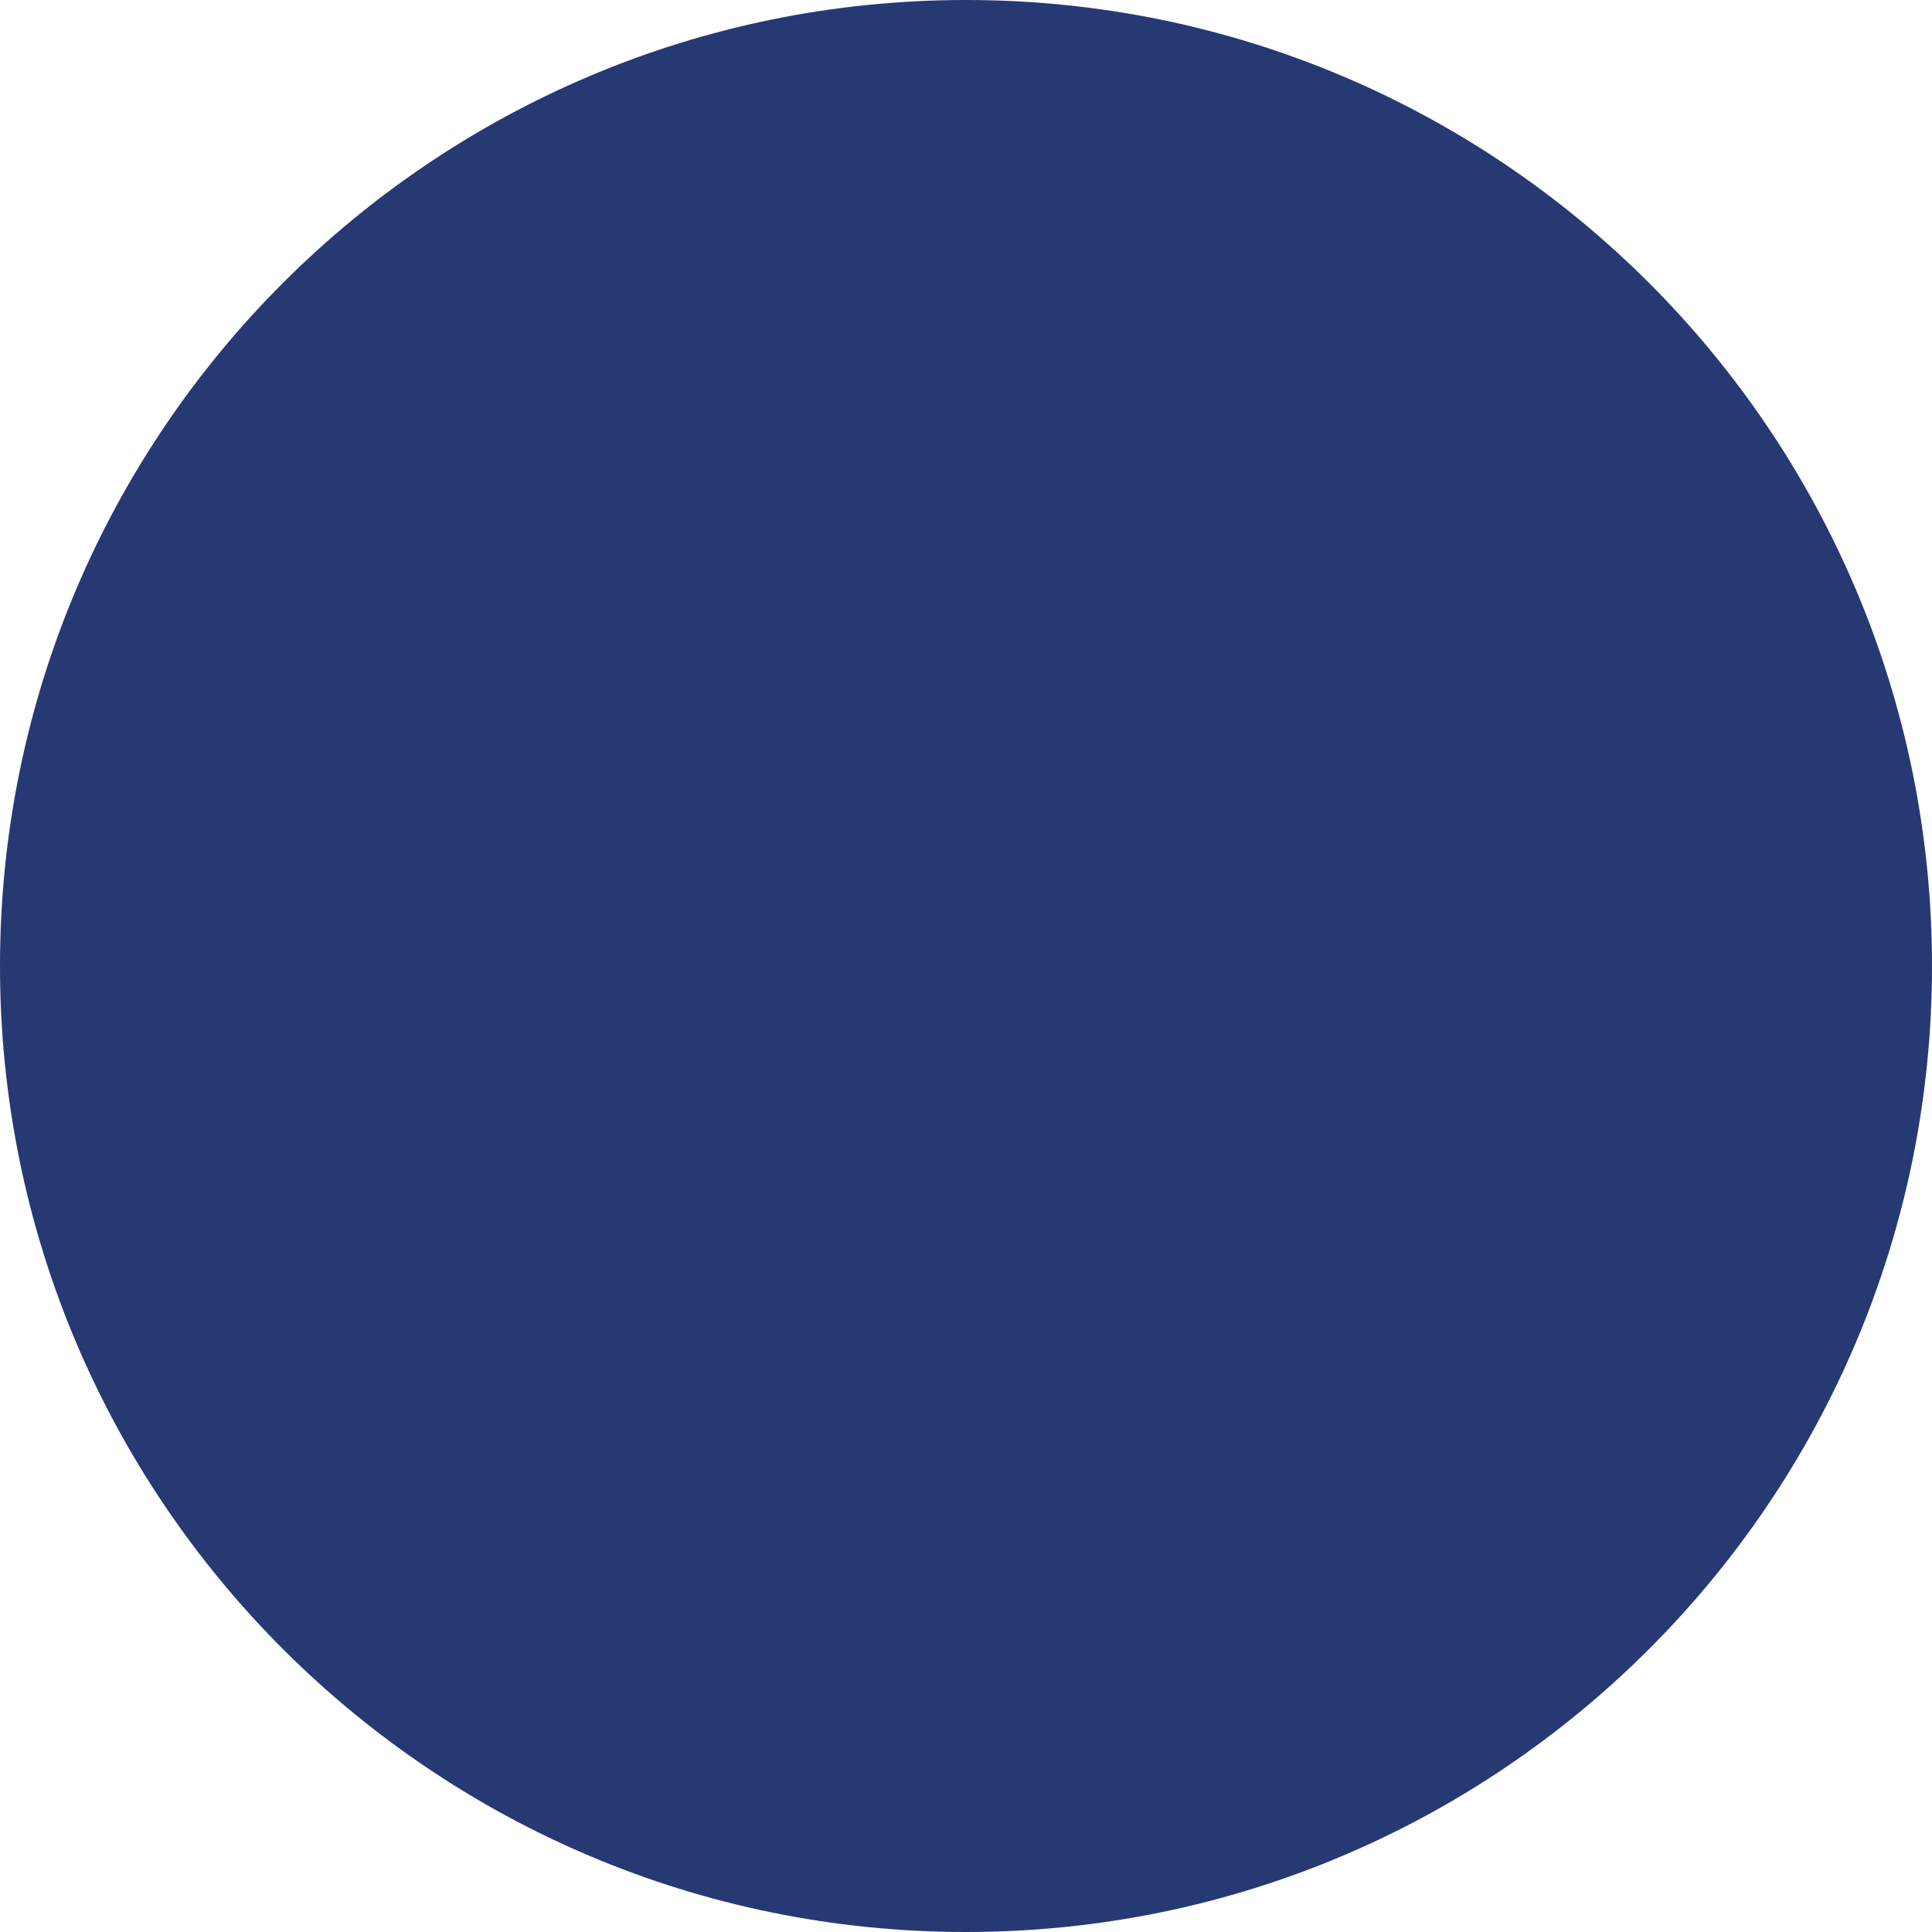
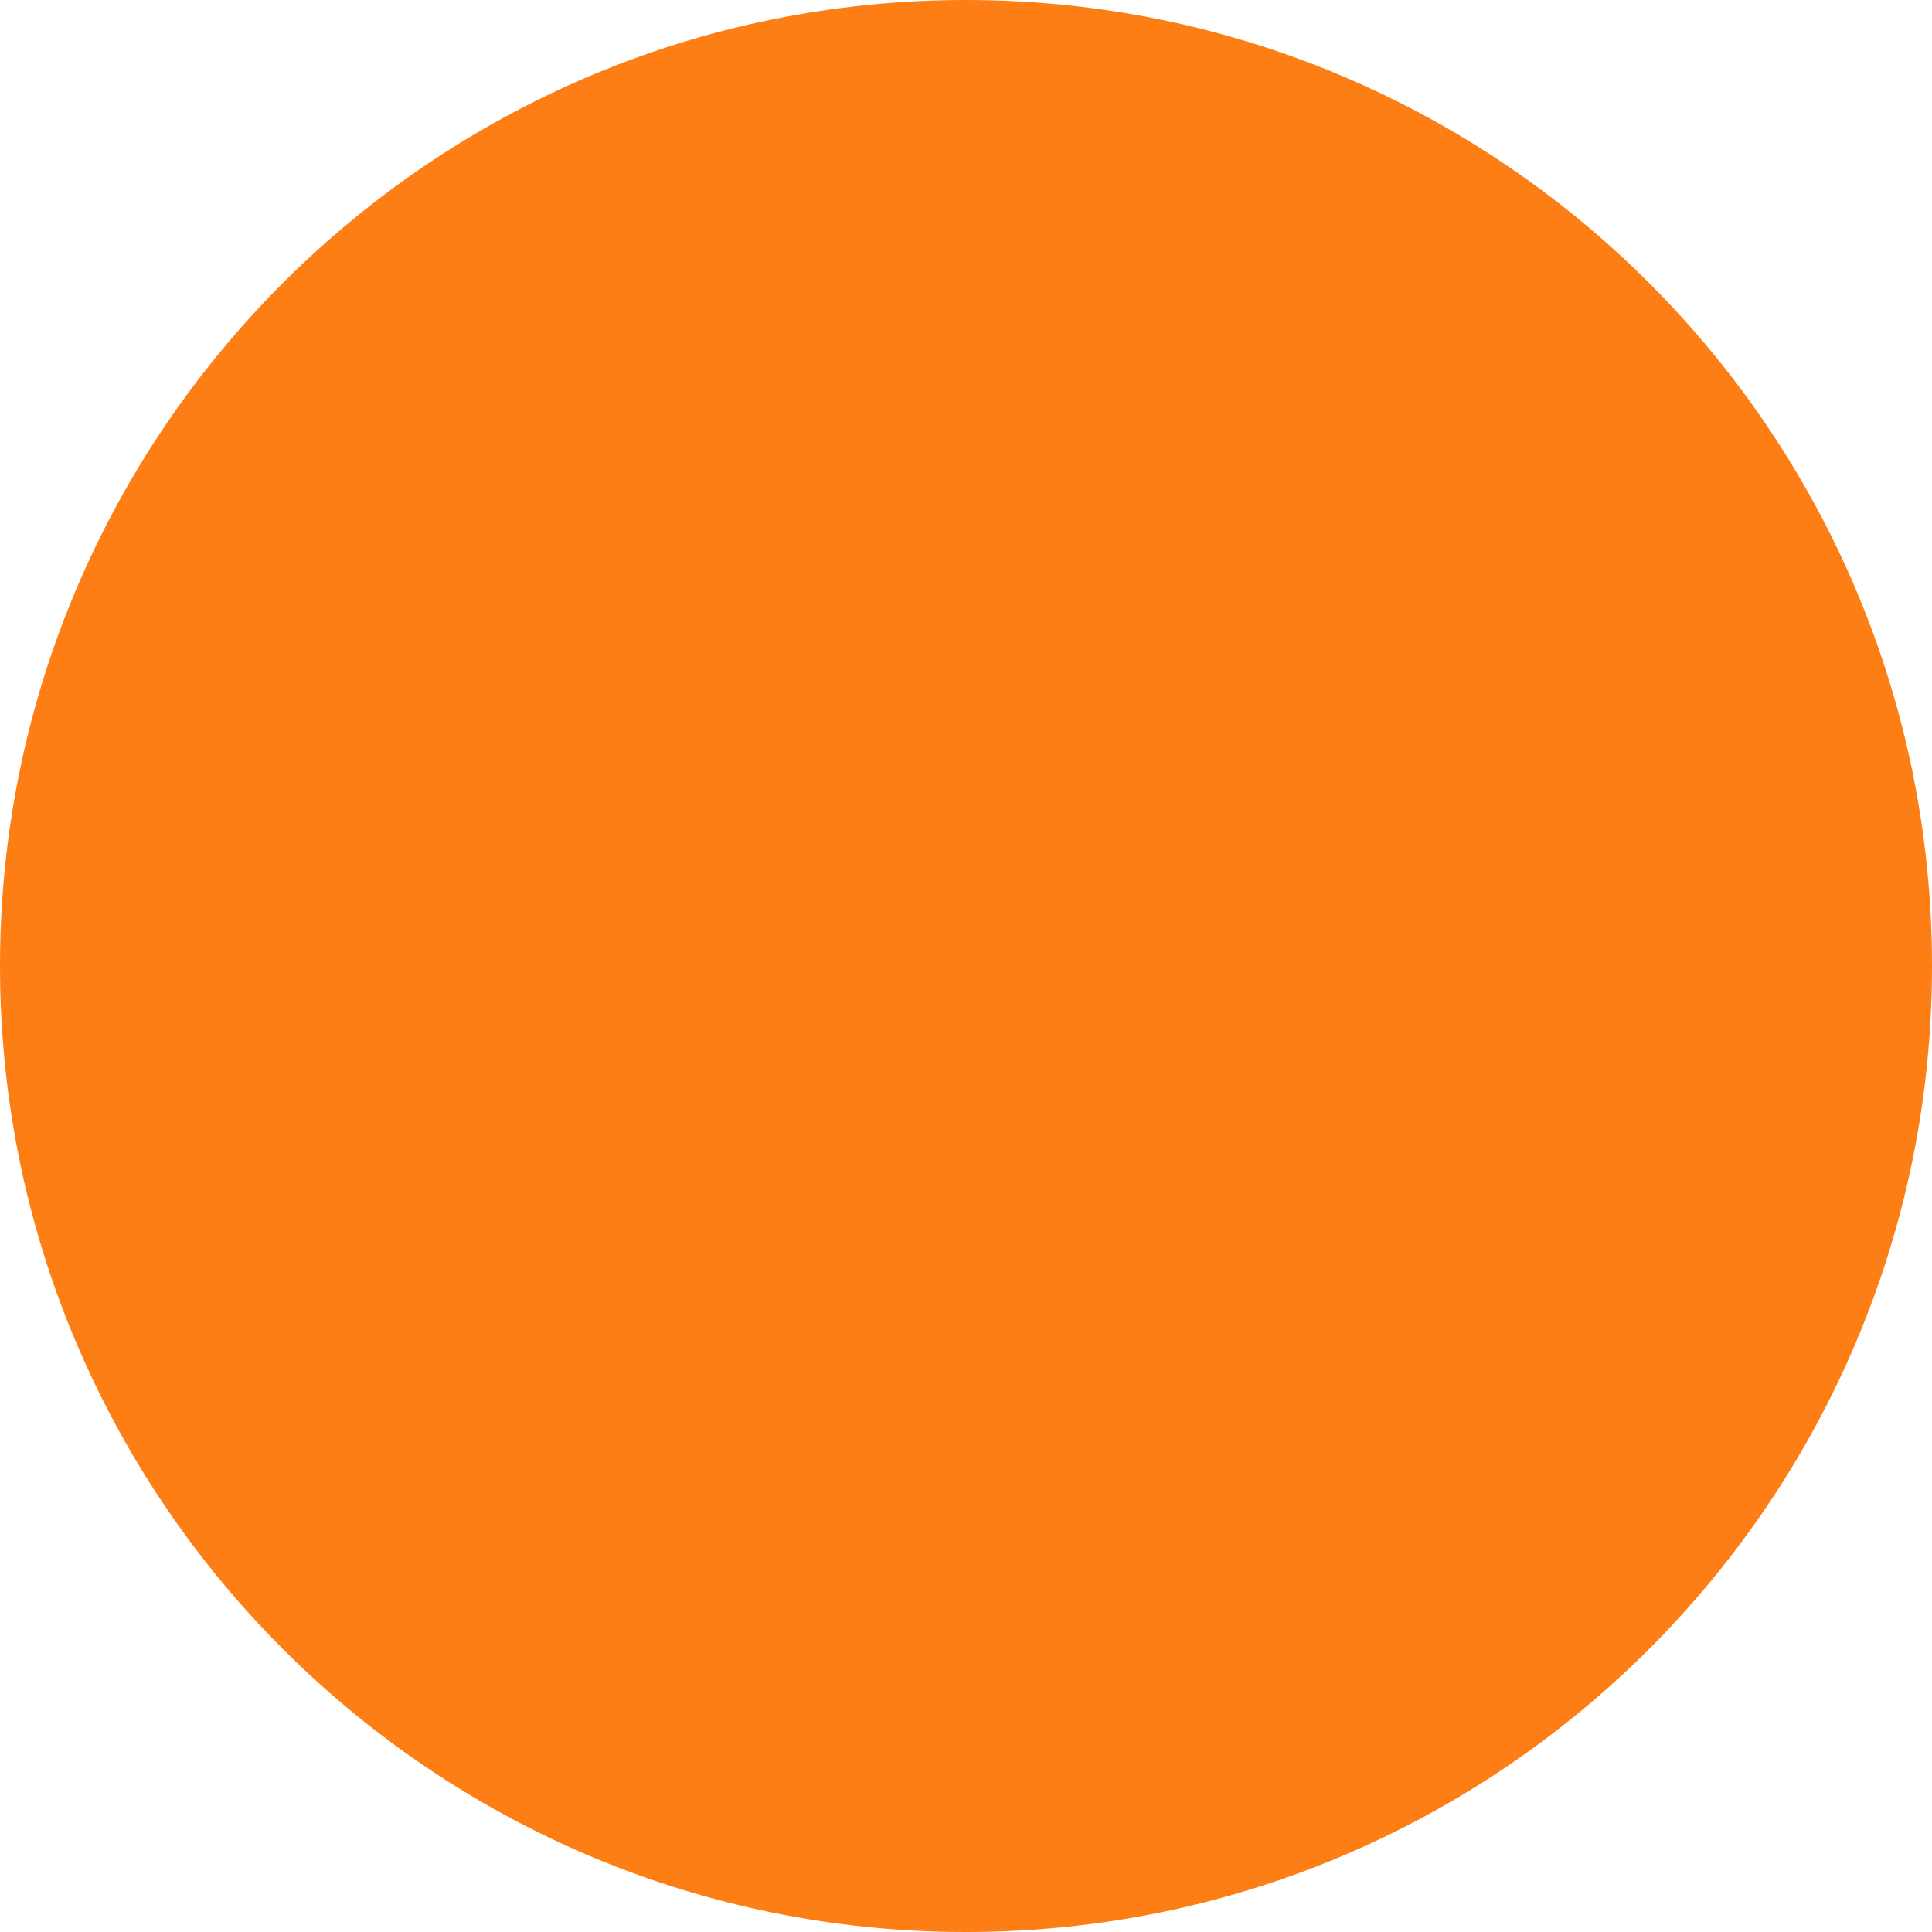
<svg xmlns="http://www.w3.org/2000/svg" width="400px" height="400px" viewBox="0 0 400 400" version="1.1">
  <g id="Artboard" stroke="none" stroke-width="1" fill="none" fill-rule="evenodd">
-     <circle id="Oval" fill="#263973" cx="200" cy="200" r="200" />
+     <circle id="Oval" fill="#fd7e14" cx="200" cy="200" r="200" />
  </g>
</svg>
